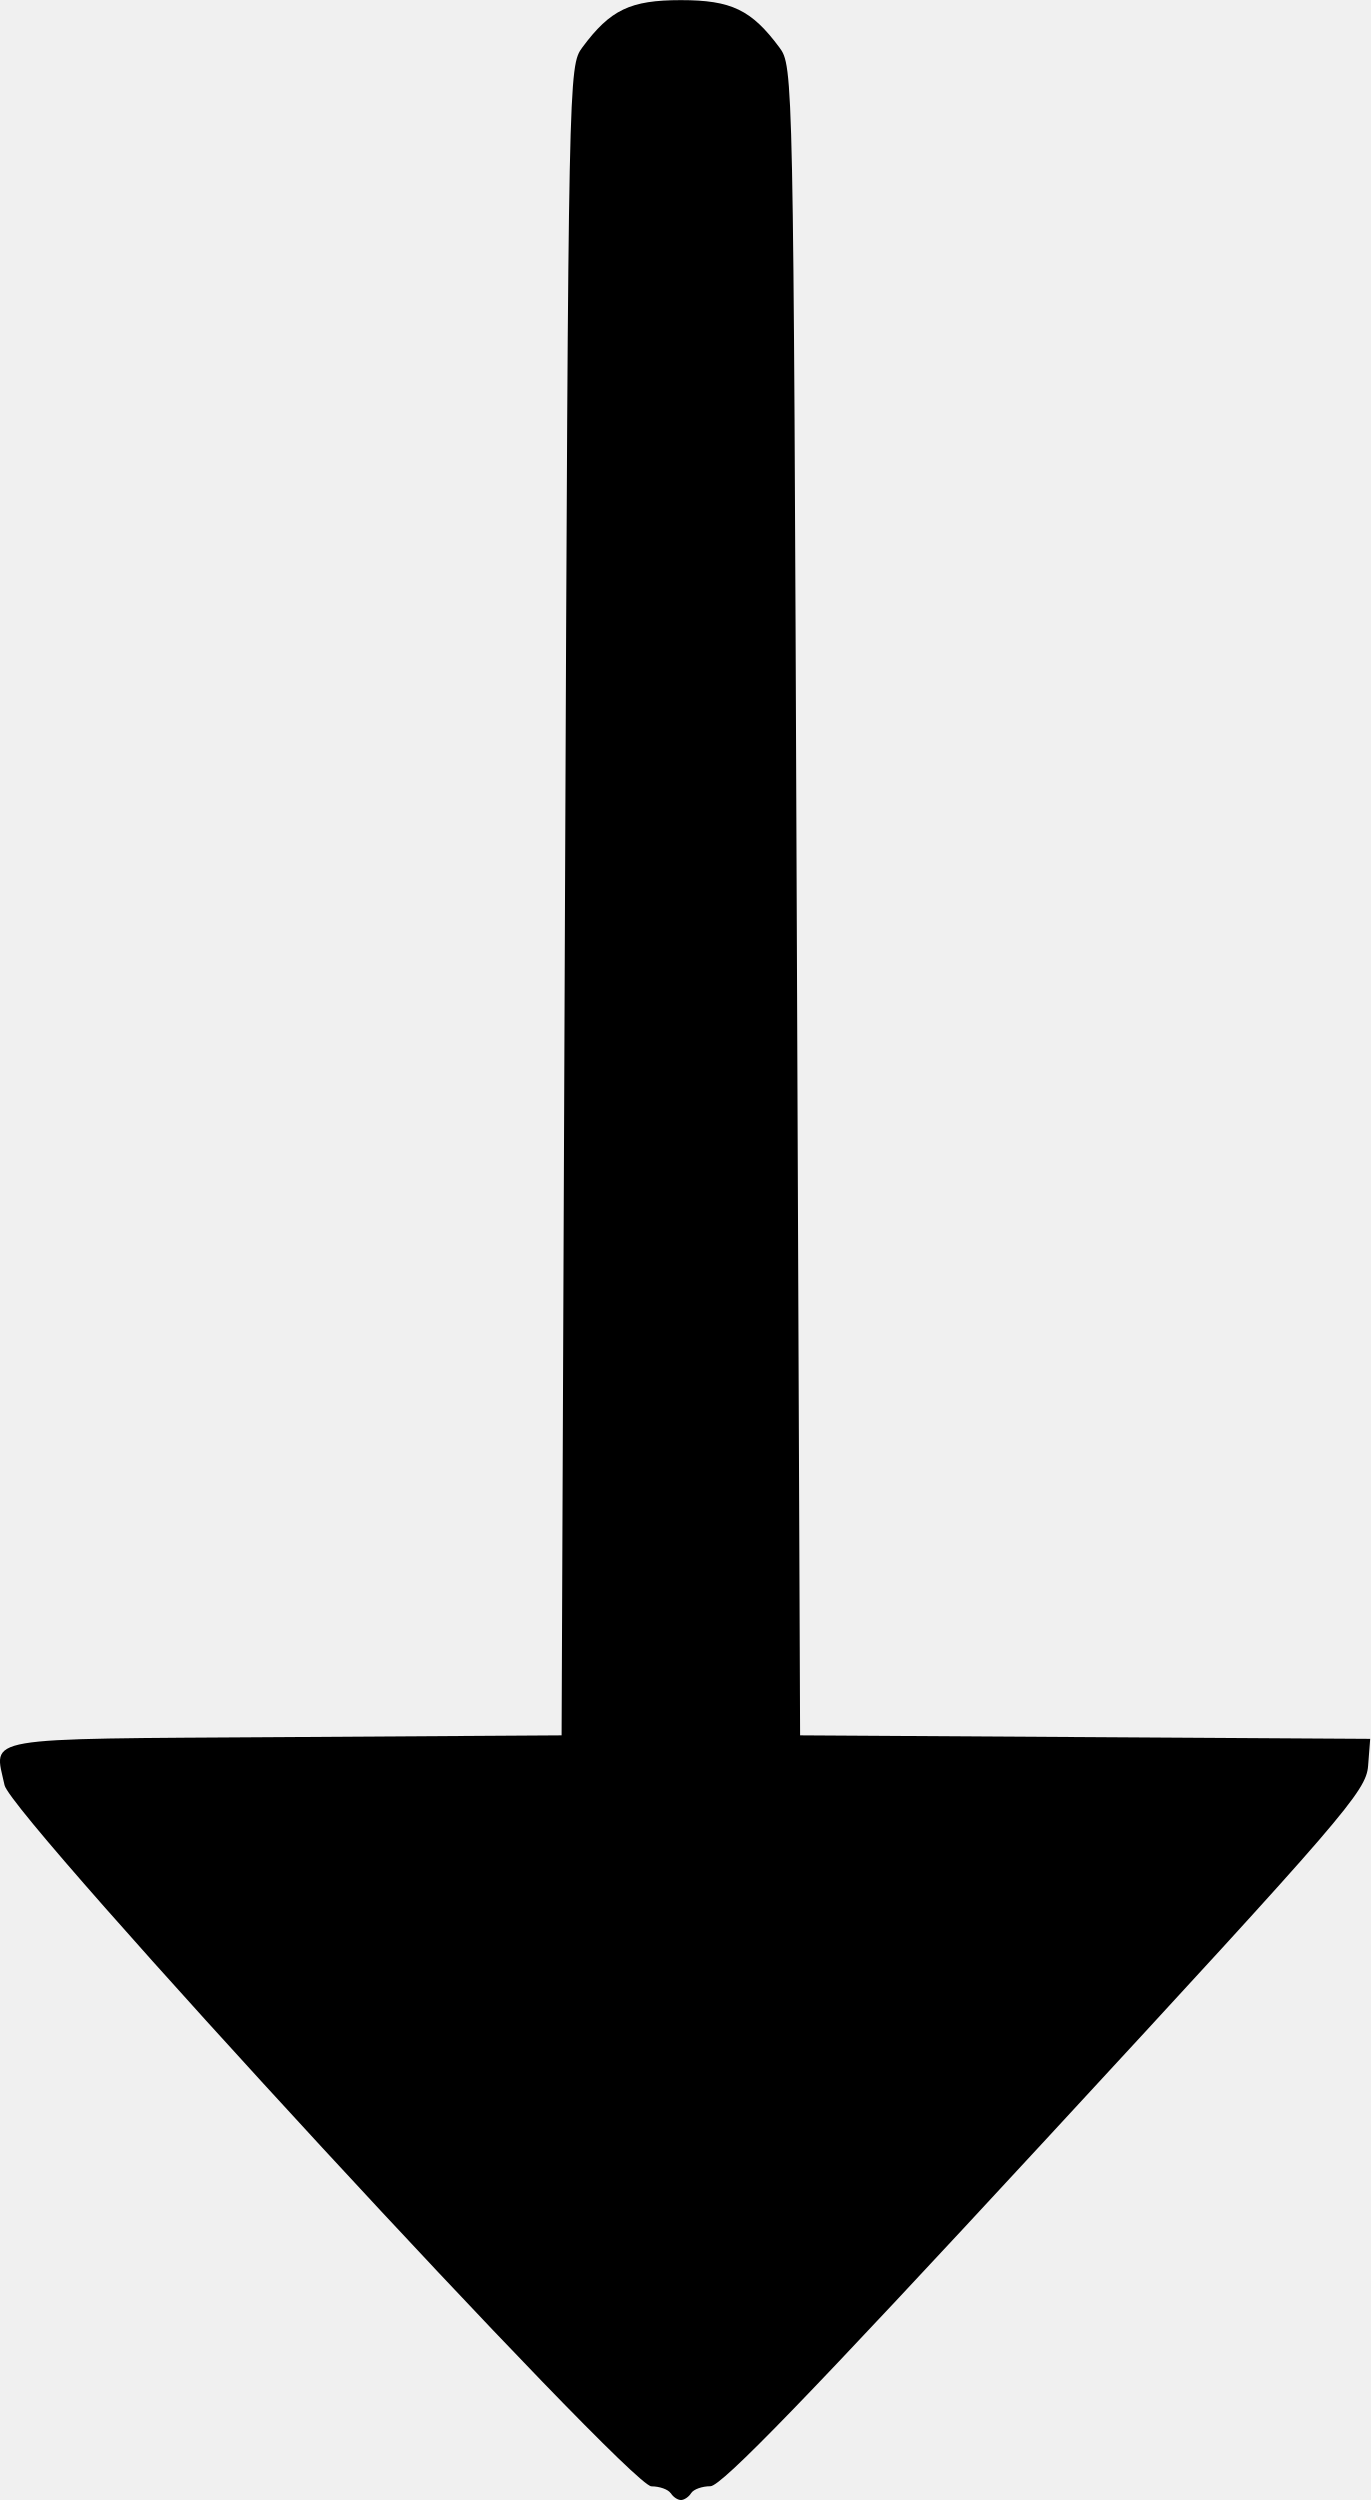
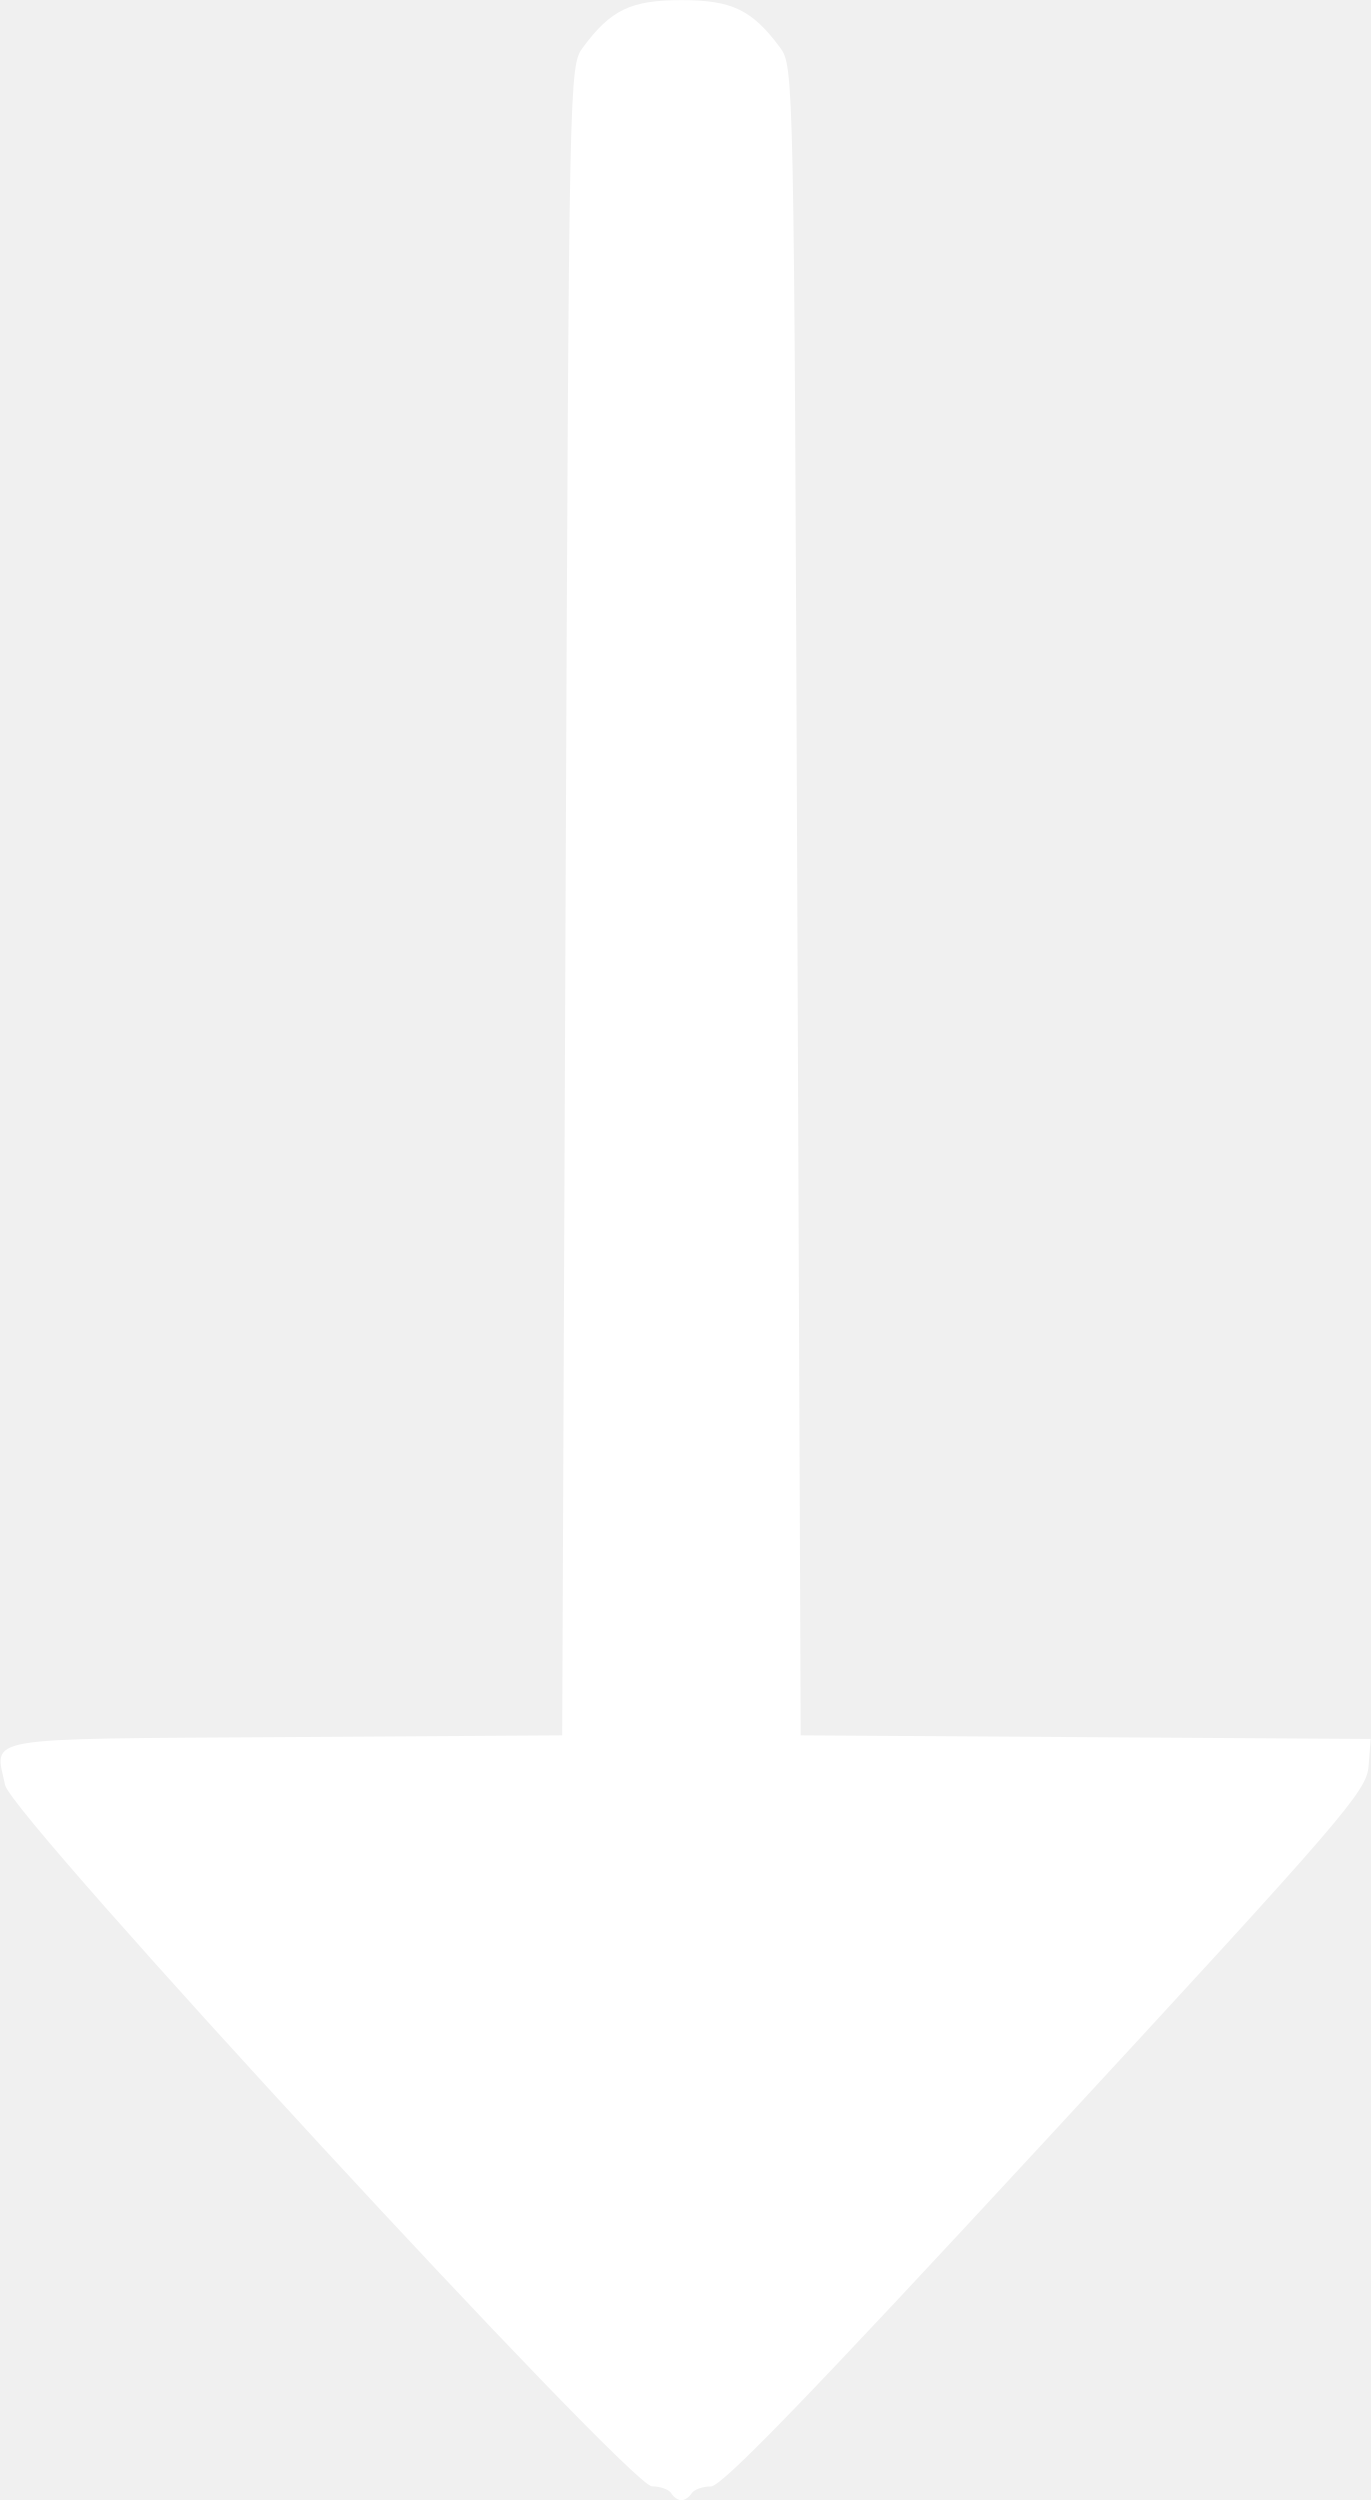
- <svg xmlns="http://www.w3.org/2000/svg" id="svg3741" version="1.1" viewBox="0 0 12.513 22.83" height="22.83mm" width="12.513mm">
-   <defs id="defs3735" />
-   <g transform="translate(147.6195,0.165212)" id="layer1">
-     <path id="path3724" d="m -141.495,22.603 c -0.021,-0.034 -0.1,-0.063 -0.176,-0.063 -0.203,0 -5.846,-6.116 -5.907,-6.403 -0.096,-0.45 -0.263,-0.421 2.554,-0.439 l 2.533,-0.016 0.031,-7.621 c 0.031,-7.575 0.032,-7.622 0.159,-7.794 0.255,-0.344 0.438,-0.431 0.899,-0.431 0.461,0 0.644,0.088 0.899,0.431 0.128,0.172 0.129,0.219 0.159,7.794 l 0.031,7.621 2.603,0.016 2.603,0.016 -0.019,0.247 c -0.018,0.231 -0.211,0.455 -2.944,3.413 -2.153,2.33 -2.961,3.165 -3.062,3.165 -0.075,0 -0.154,0.028 -0.176,0.063 -0.021,0.034 -0.063,0.063 -0.093,0.063 -0.03,0 -0.072,-0.028 -0.093,-0.063 z" style="fill:#000000;stroke-width:0.062" />
+ <svg xmlns="http://www.w3.org/2000/svg" width="12.513mm" height="22.83mm" version="1.1" viewBox="0 0 12.513 22.83">
+   <g transform="translate(147.62 .16521)">
+     <path d="m-141.49 22.603c-0.021-0.034-0.1-0.063-0.176-0.063-0.203 0-5.846-6.116-5.907-6.403-0.096-0.45-0.263-0.421 2.554-0.439l2.533-0.016 0.031-7.621c0.031-7.575 0.032-7.622 0.159-7.794 0.255-0.344 0.438-0.431 0.899-0.431 0.461 0 0.644 0.088 0.899 0.431 0.128 0.172 0.129 0.219 0.159 7.794l0.031 7.621 5.205 0.033-0.019 0.247c-0.018 0.231-0.211 0.455-2.944 3.413-2.154 2.33-2.961 3.166-3.062 3.166-0.075 0-0.154 0.028-0.176 0.063-0.021 0.034-0.063 0.063-0.093 0.063s-0.072-0.028-0.093-0.063z" fill="#fff" stroke-width=".062" />
  </g>
</svg>
